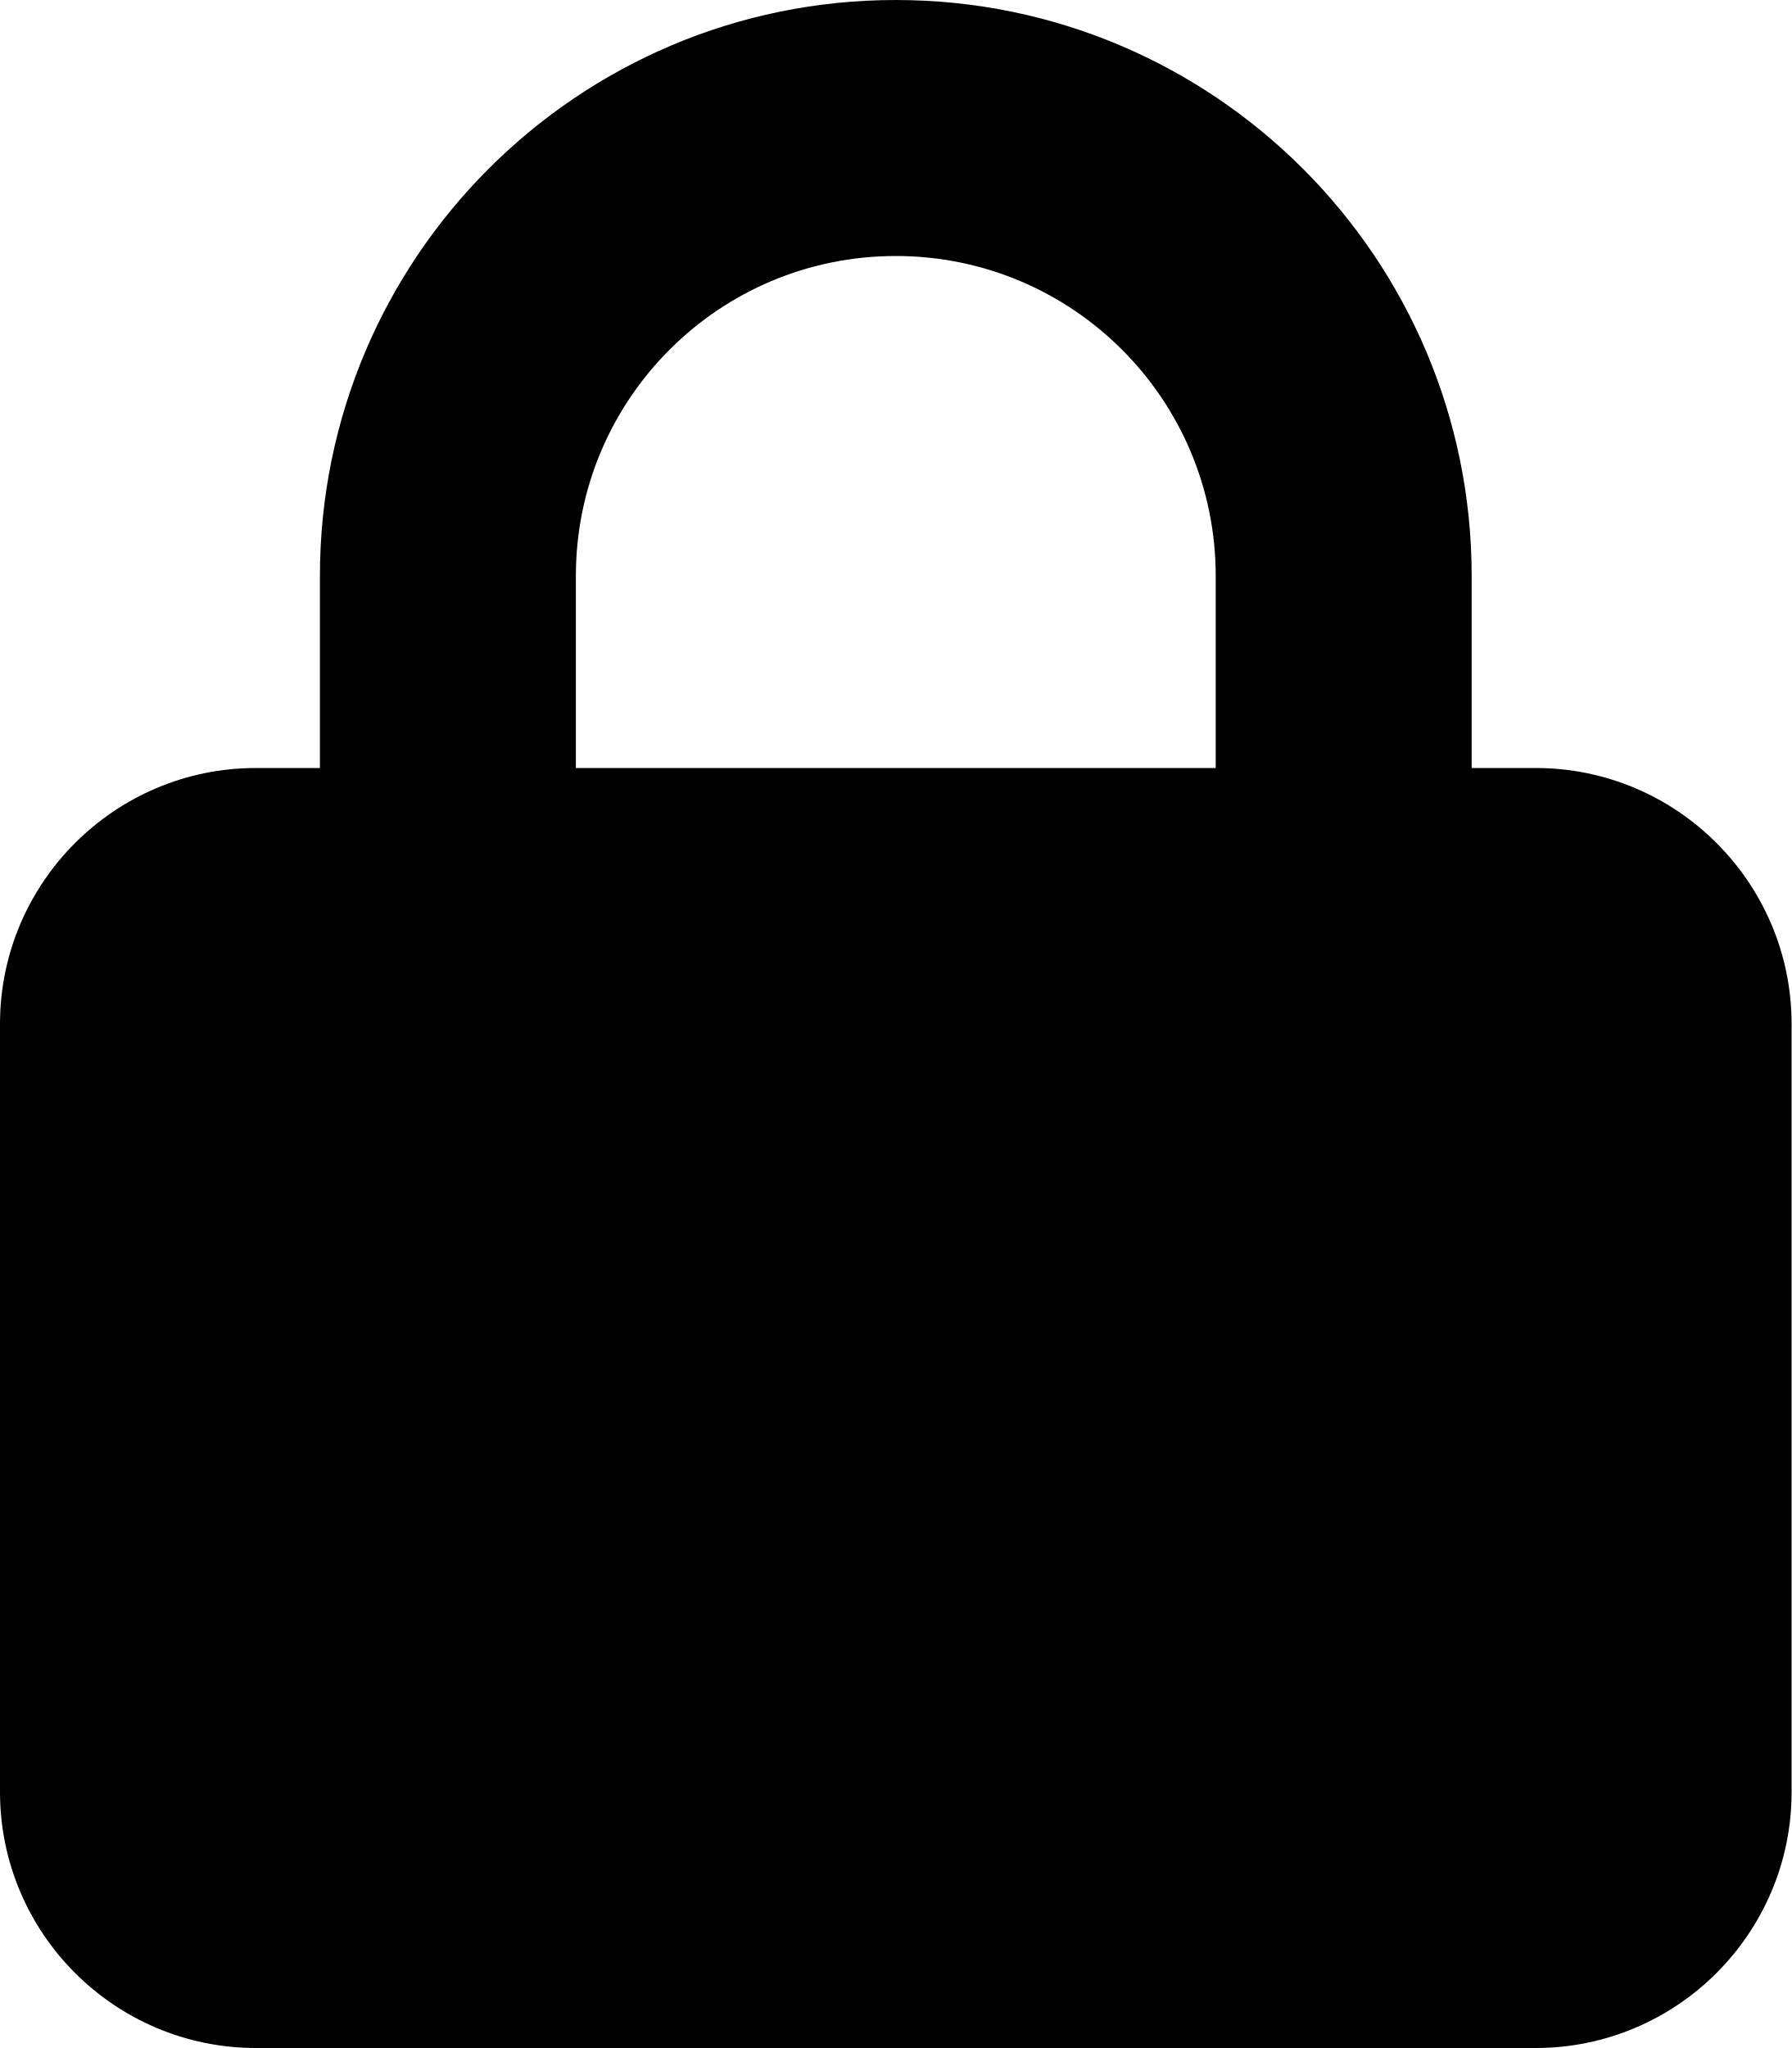
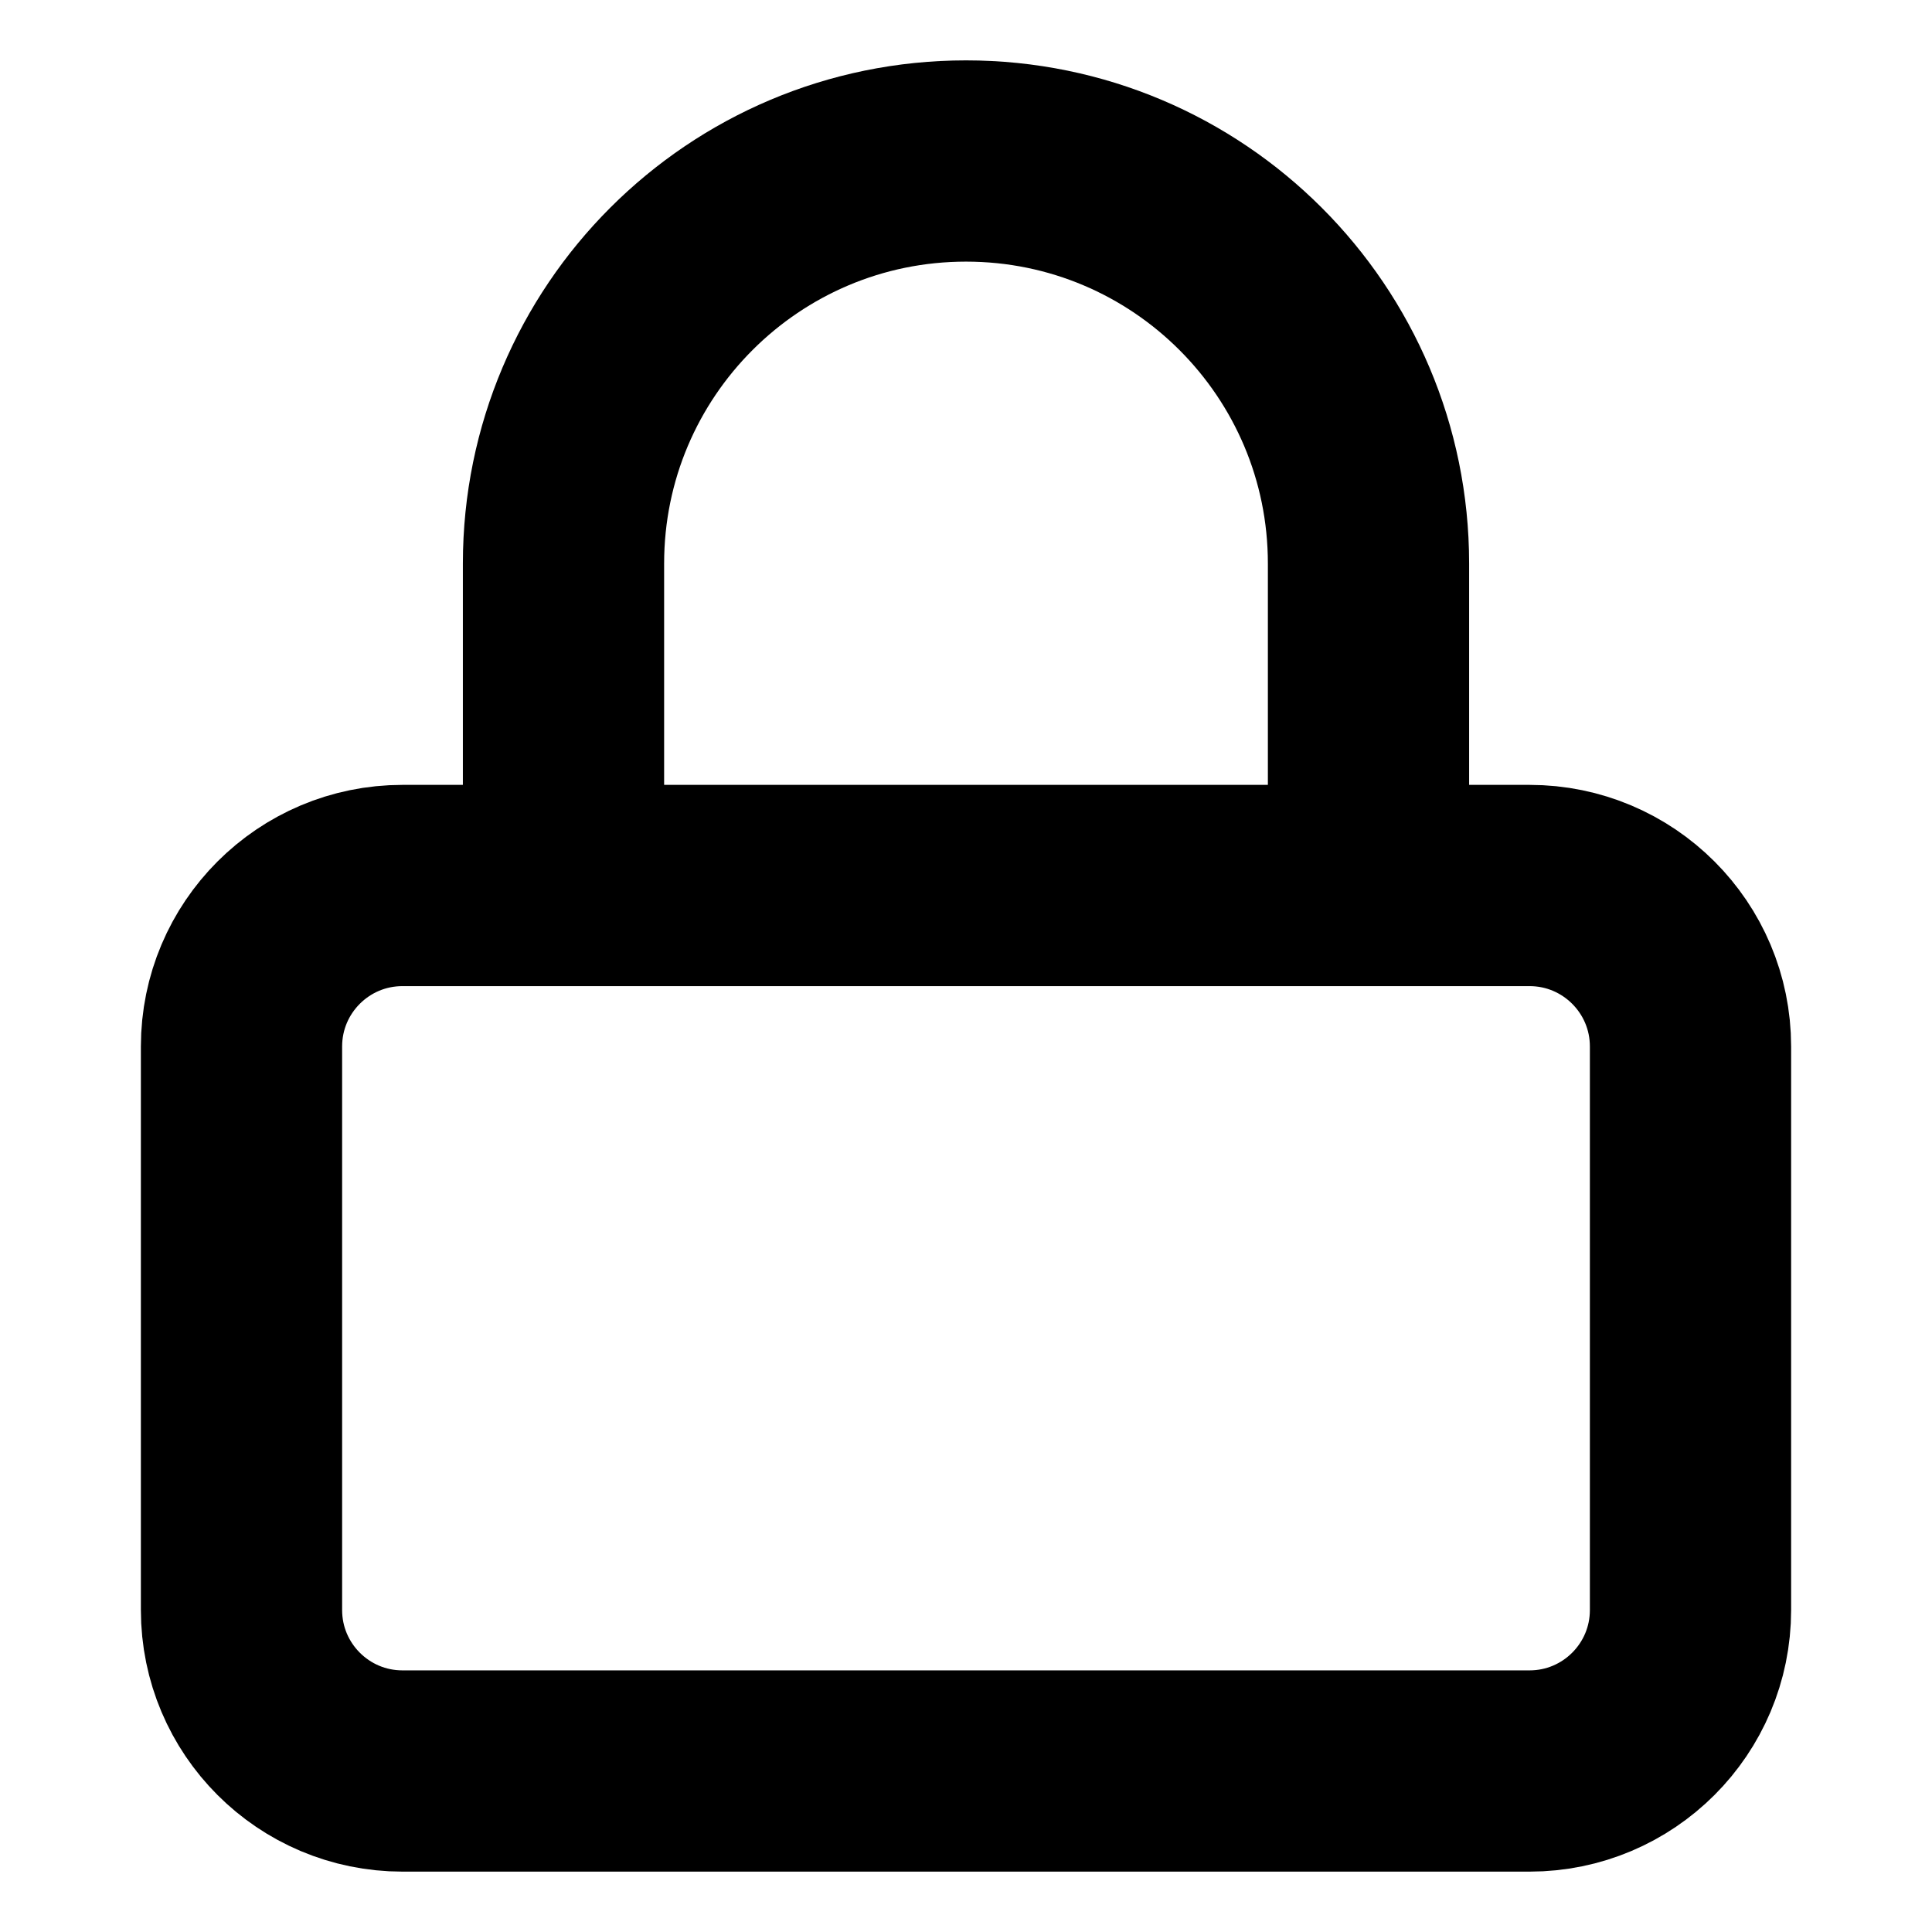
- <svg xmlns="http://www.w3.org/2000/svg" fill="currentColor" viewBox="0 0 448 512">
-   <path d="M144 144l0 48 160 0 0-48c0-44.2-35.8-80-80-80s-80 35.8-80 80zM80 192l0-48C80 64.5 144.5 0 224 0s144 64.5 144 144l0 48 16 0c35.3 0 64 28.7 64 64l0 192c0 35.3-28.7 64-64 64L64 512c-35.3 0-64-28.7-64-64L0 256c0-35.3 28.7-64 64-64l16 0z" />
+ <svg xmlns="http://www.w3.org/2000/svg" width="44" height="44" viewBox="0 0 24 24" fill="none" stroke="currentColor" stroke-width="2.5" stroke-linecap="round" stroke-linejoin="round" class="lucide lucide-lock">
+   <rect width="18" height="11" x="3" y="11" rx="2" ry="2" />
+   <path d="M7 11V7a5 5 0 0 1 10 0v4" />
</svg>
